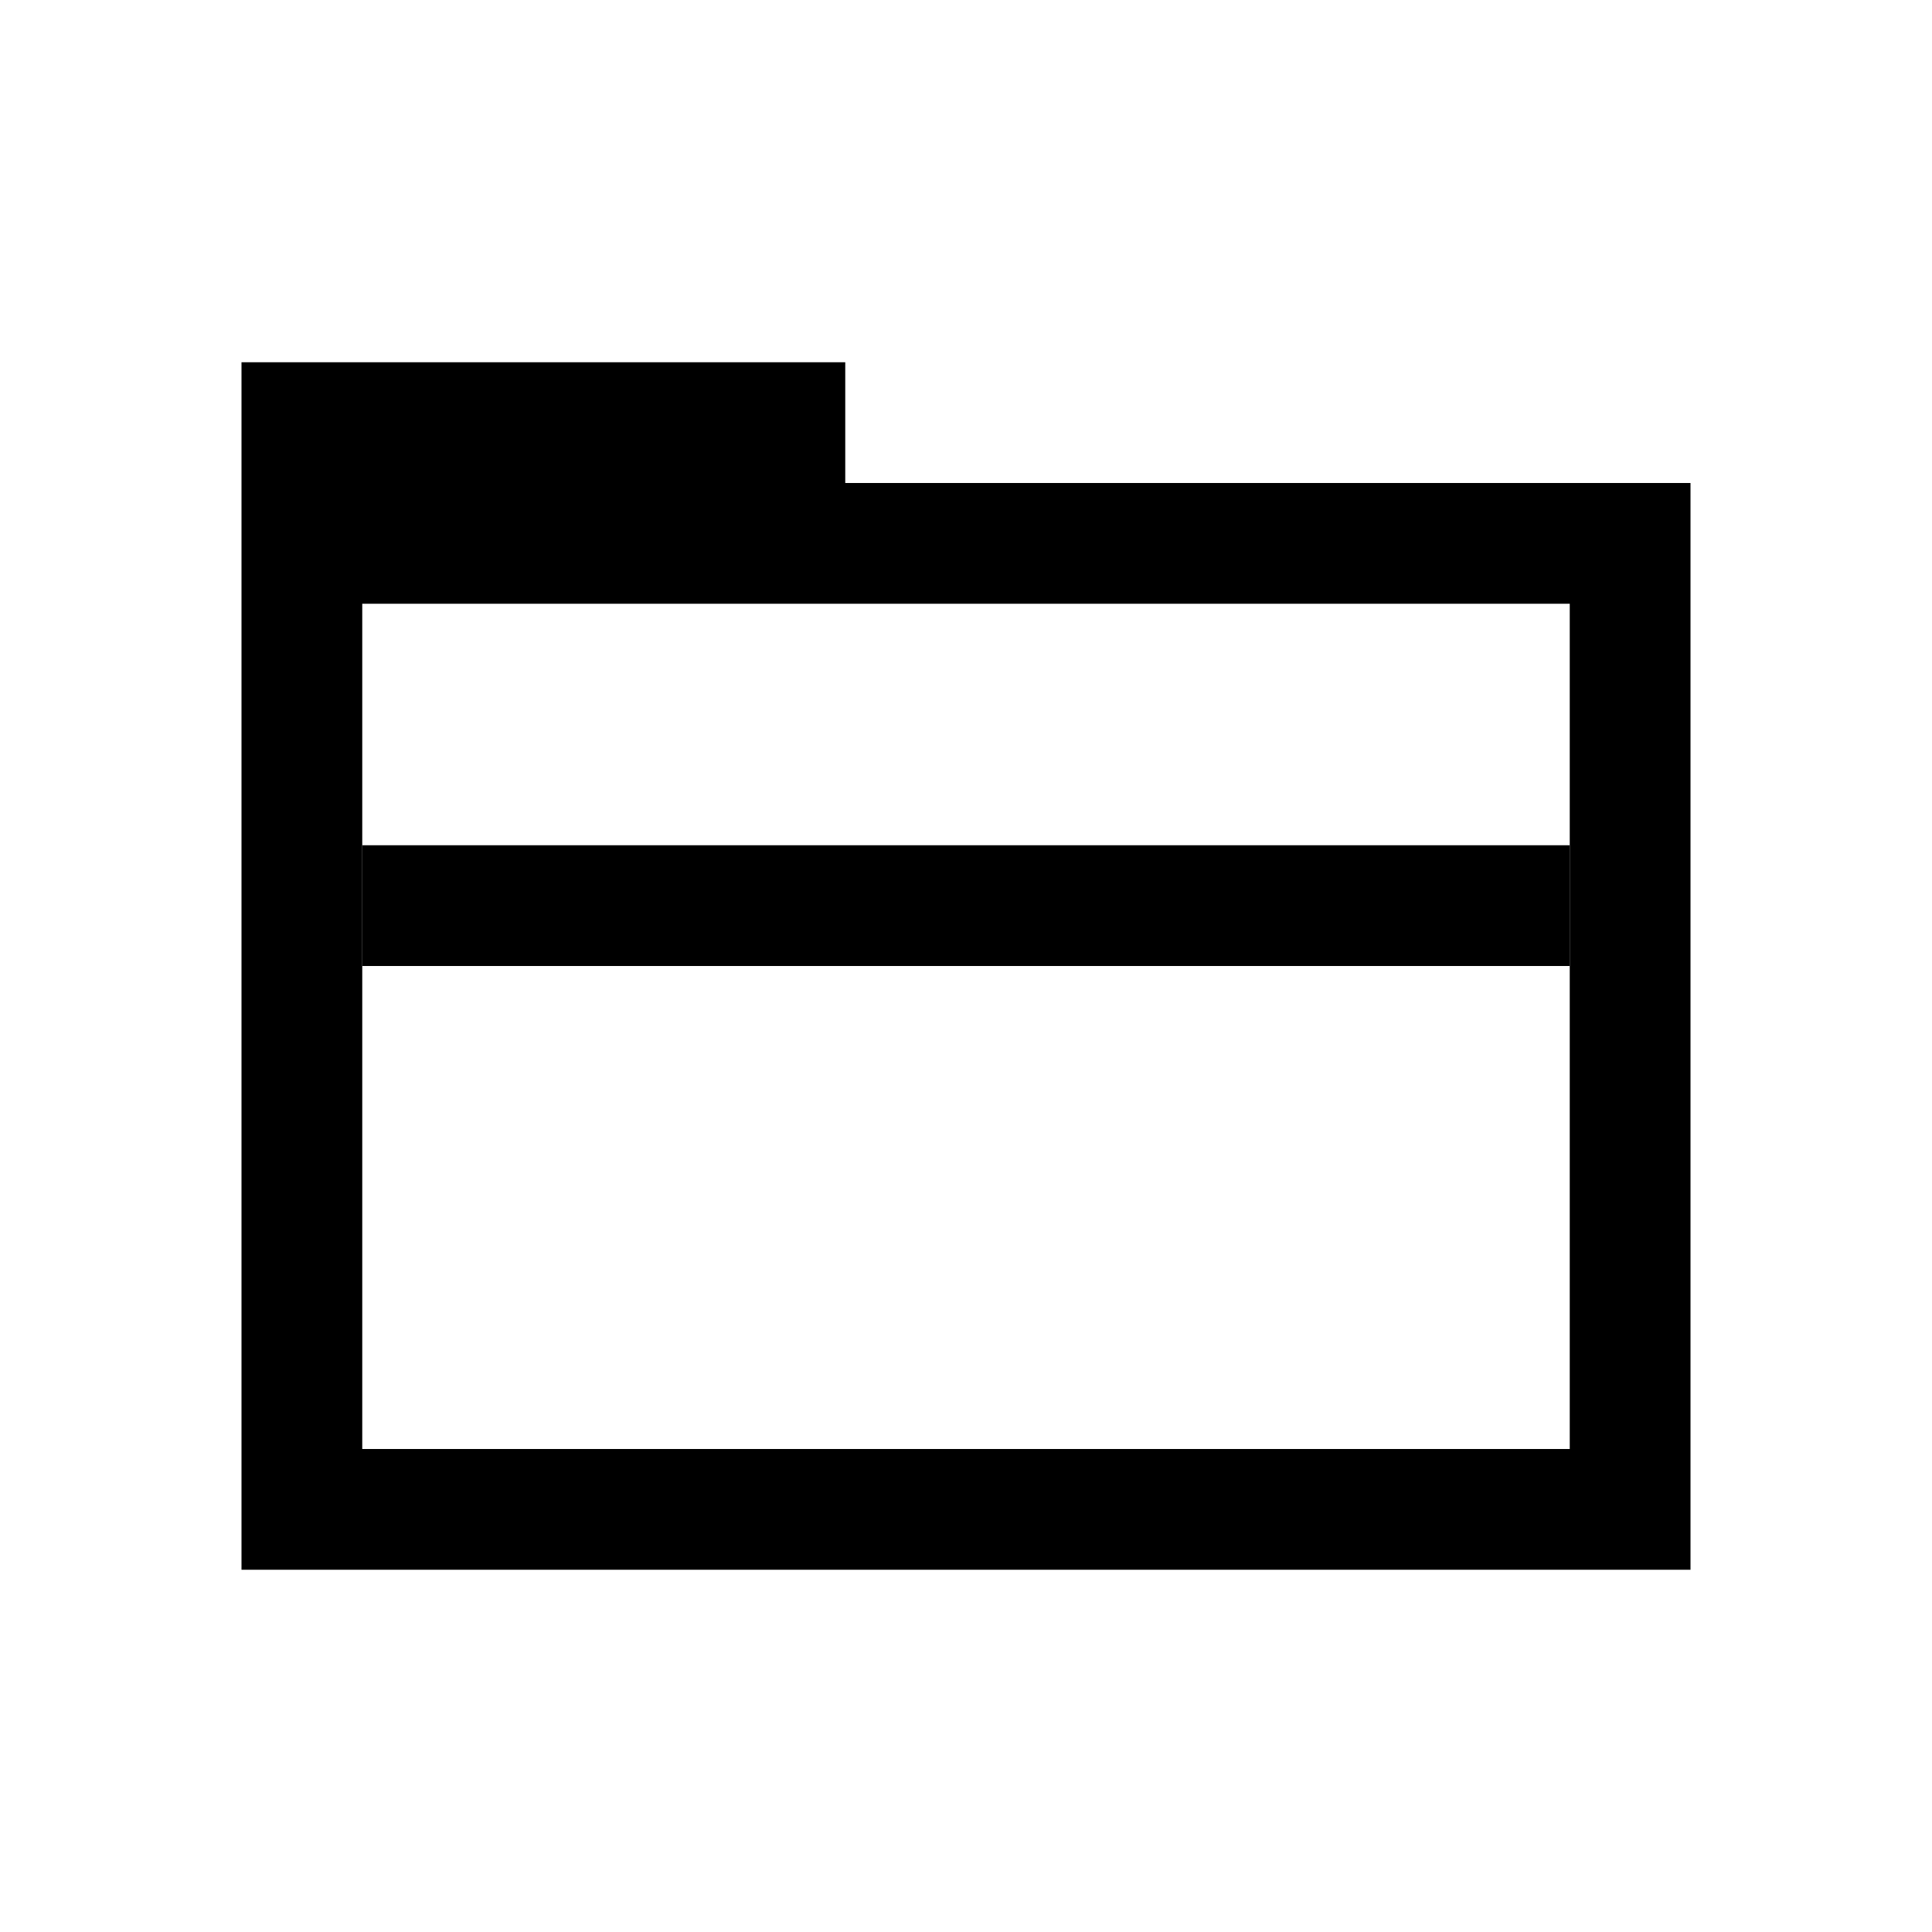
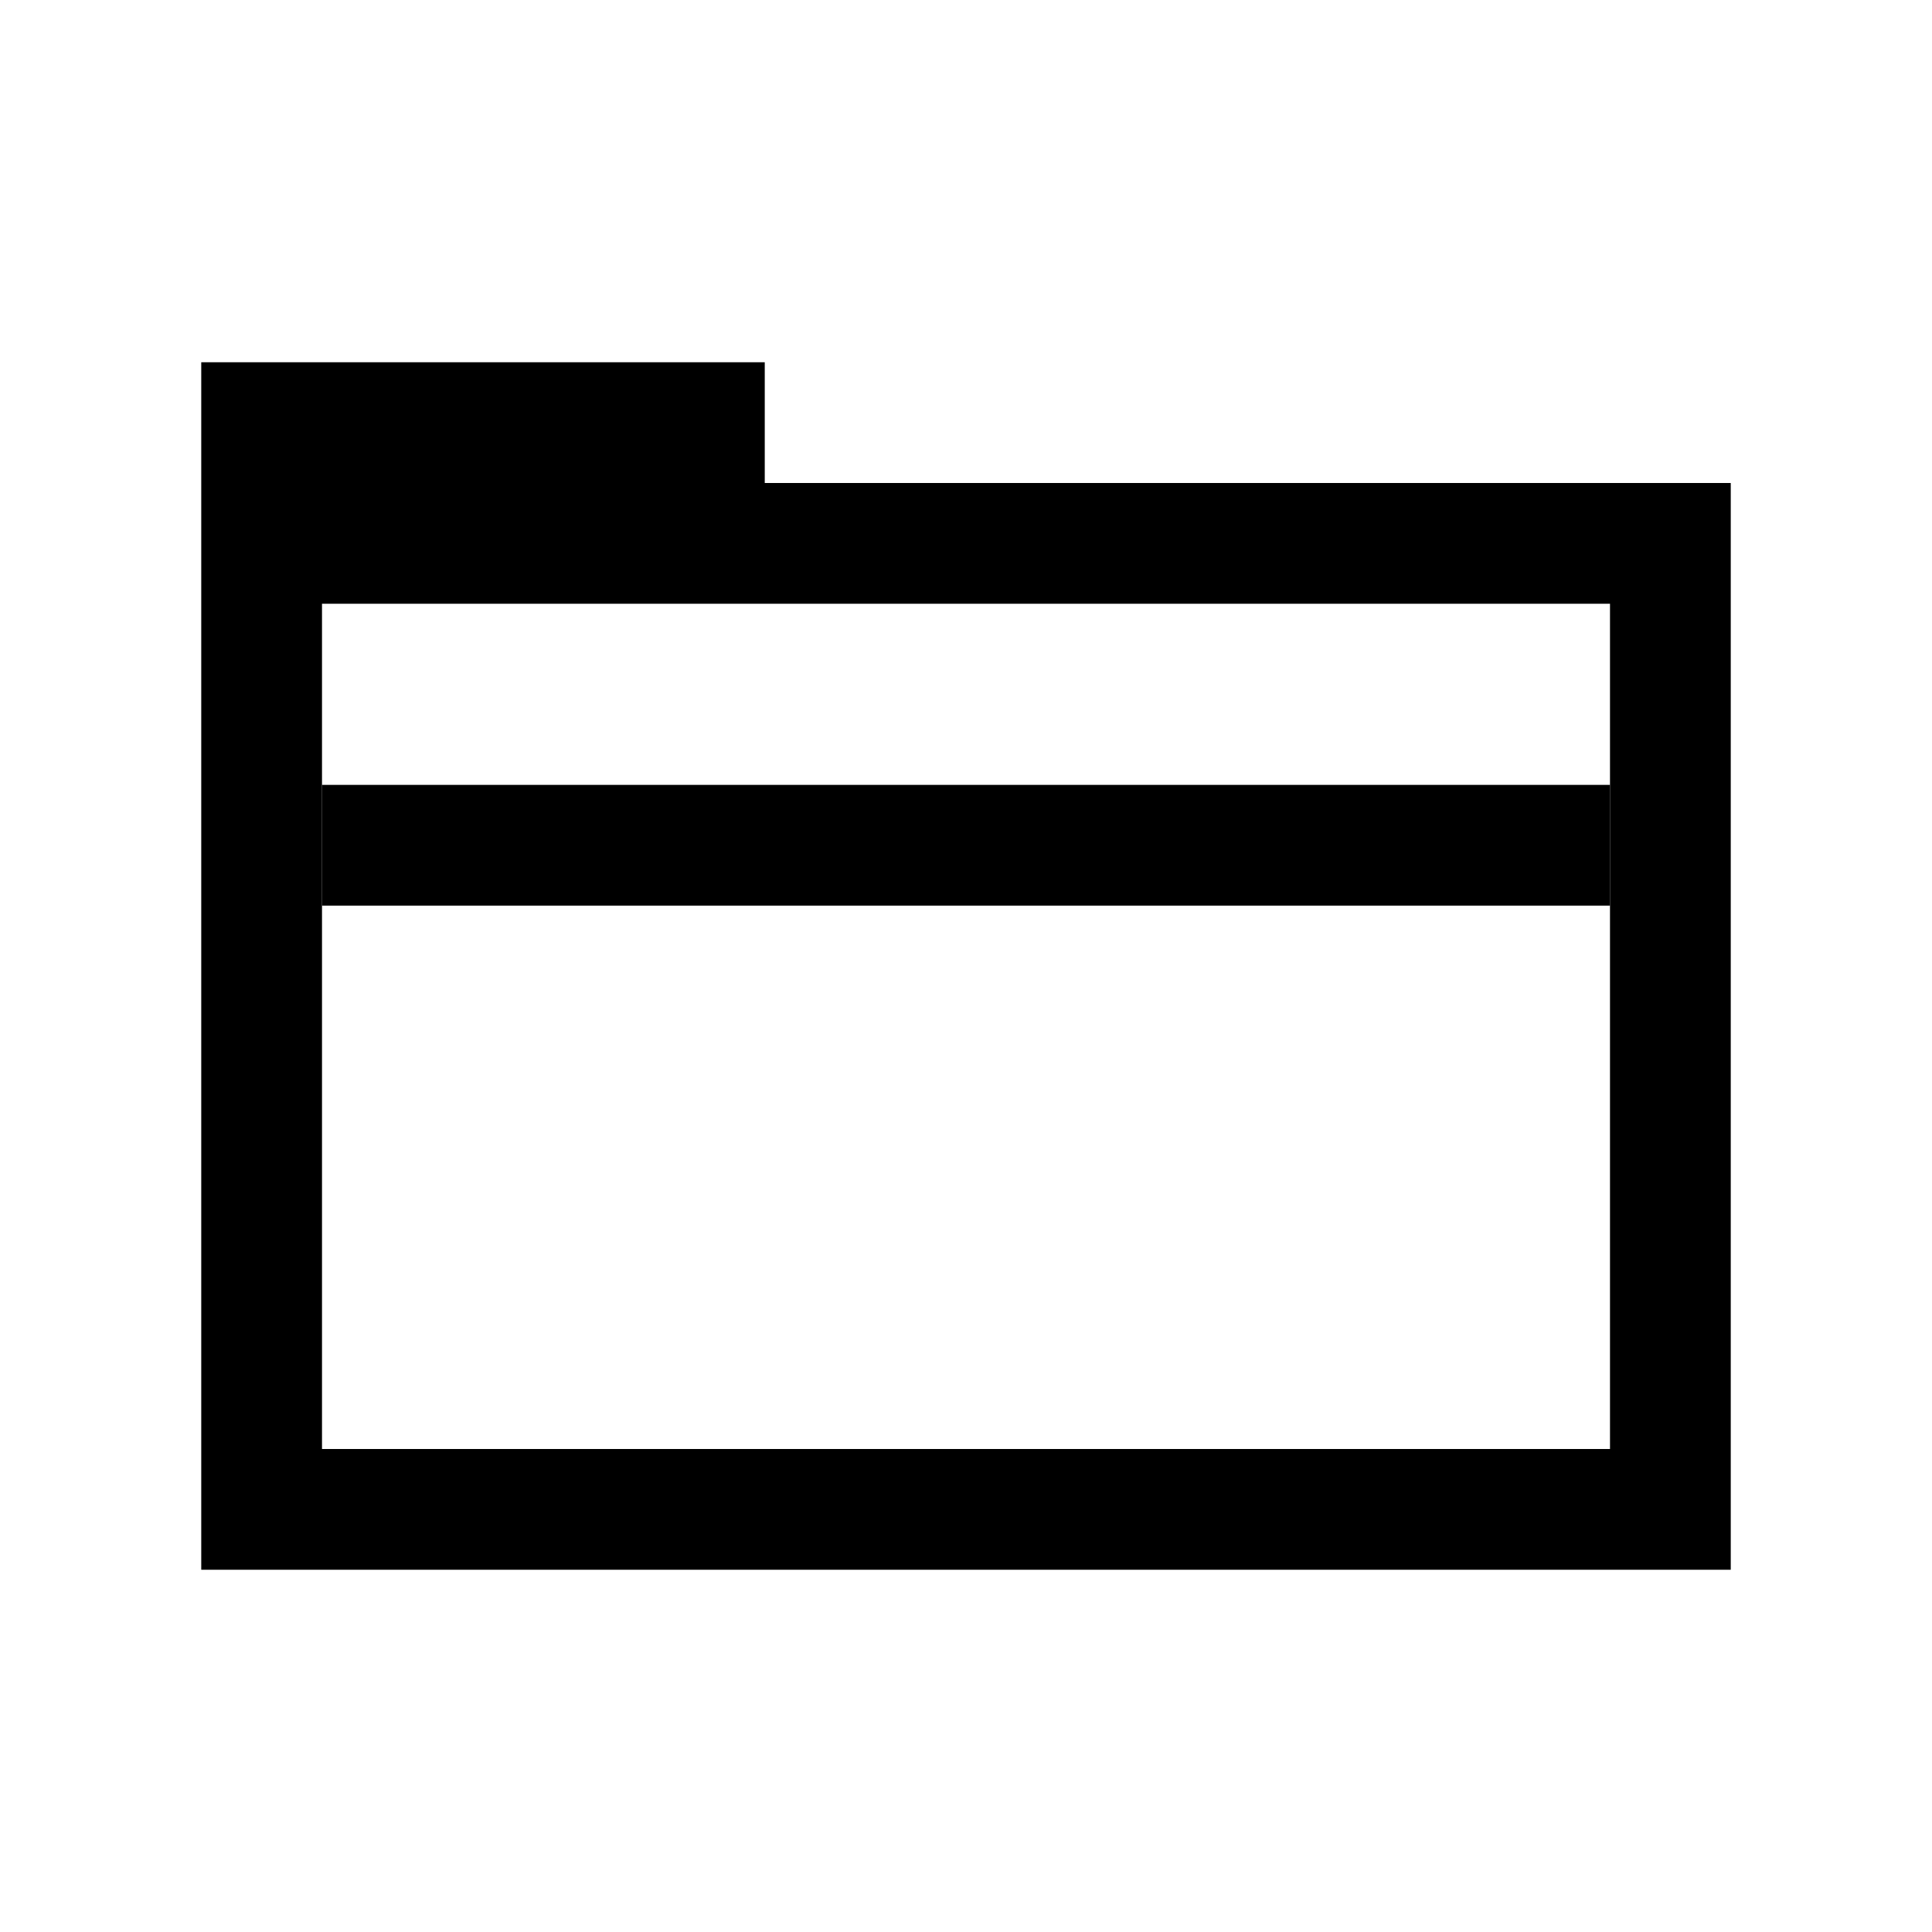
<svg xmlns="http://www.w3.org/2000/svg" viewBox="0 0 24 24" width="24" height="24">
-   <path fill="#000000" d="M3 4.5 L10.5 4.5 L10.5 6 L3 6 Z" />
-   <path fill="#000000" d="M3 6 L21 6 L21 19.5 L3 19.5 Z M4.5 7.5 L4.5 18 L19.5 18 L19.5 7.5 Z" />
-   <path fill="#000000" d="M4.5 10.5 L19.5 10.5 L19.5 12 L4.5 12 Z" />
+   <path fill="#000000" d="M2.5 4.5 L9.5 4.5 L9.5 6 L2.5 6 Z" />
+   <path fill="#000000" d="M2.5 6 L21.5 6 L21.5 19.5 L2.5 19.5 Z M4 7.5 L4 18 L20 18 L20 7.5 Z" />
+   <path fill="#000000" d="M4 9.75 L20 9.75 L20 11.25 L4 11.25 Z" />
</svg>
